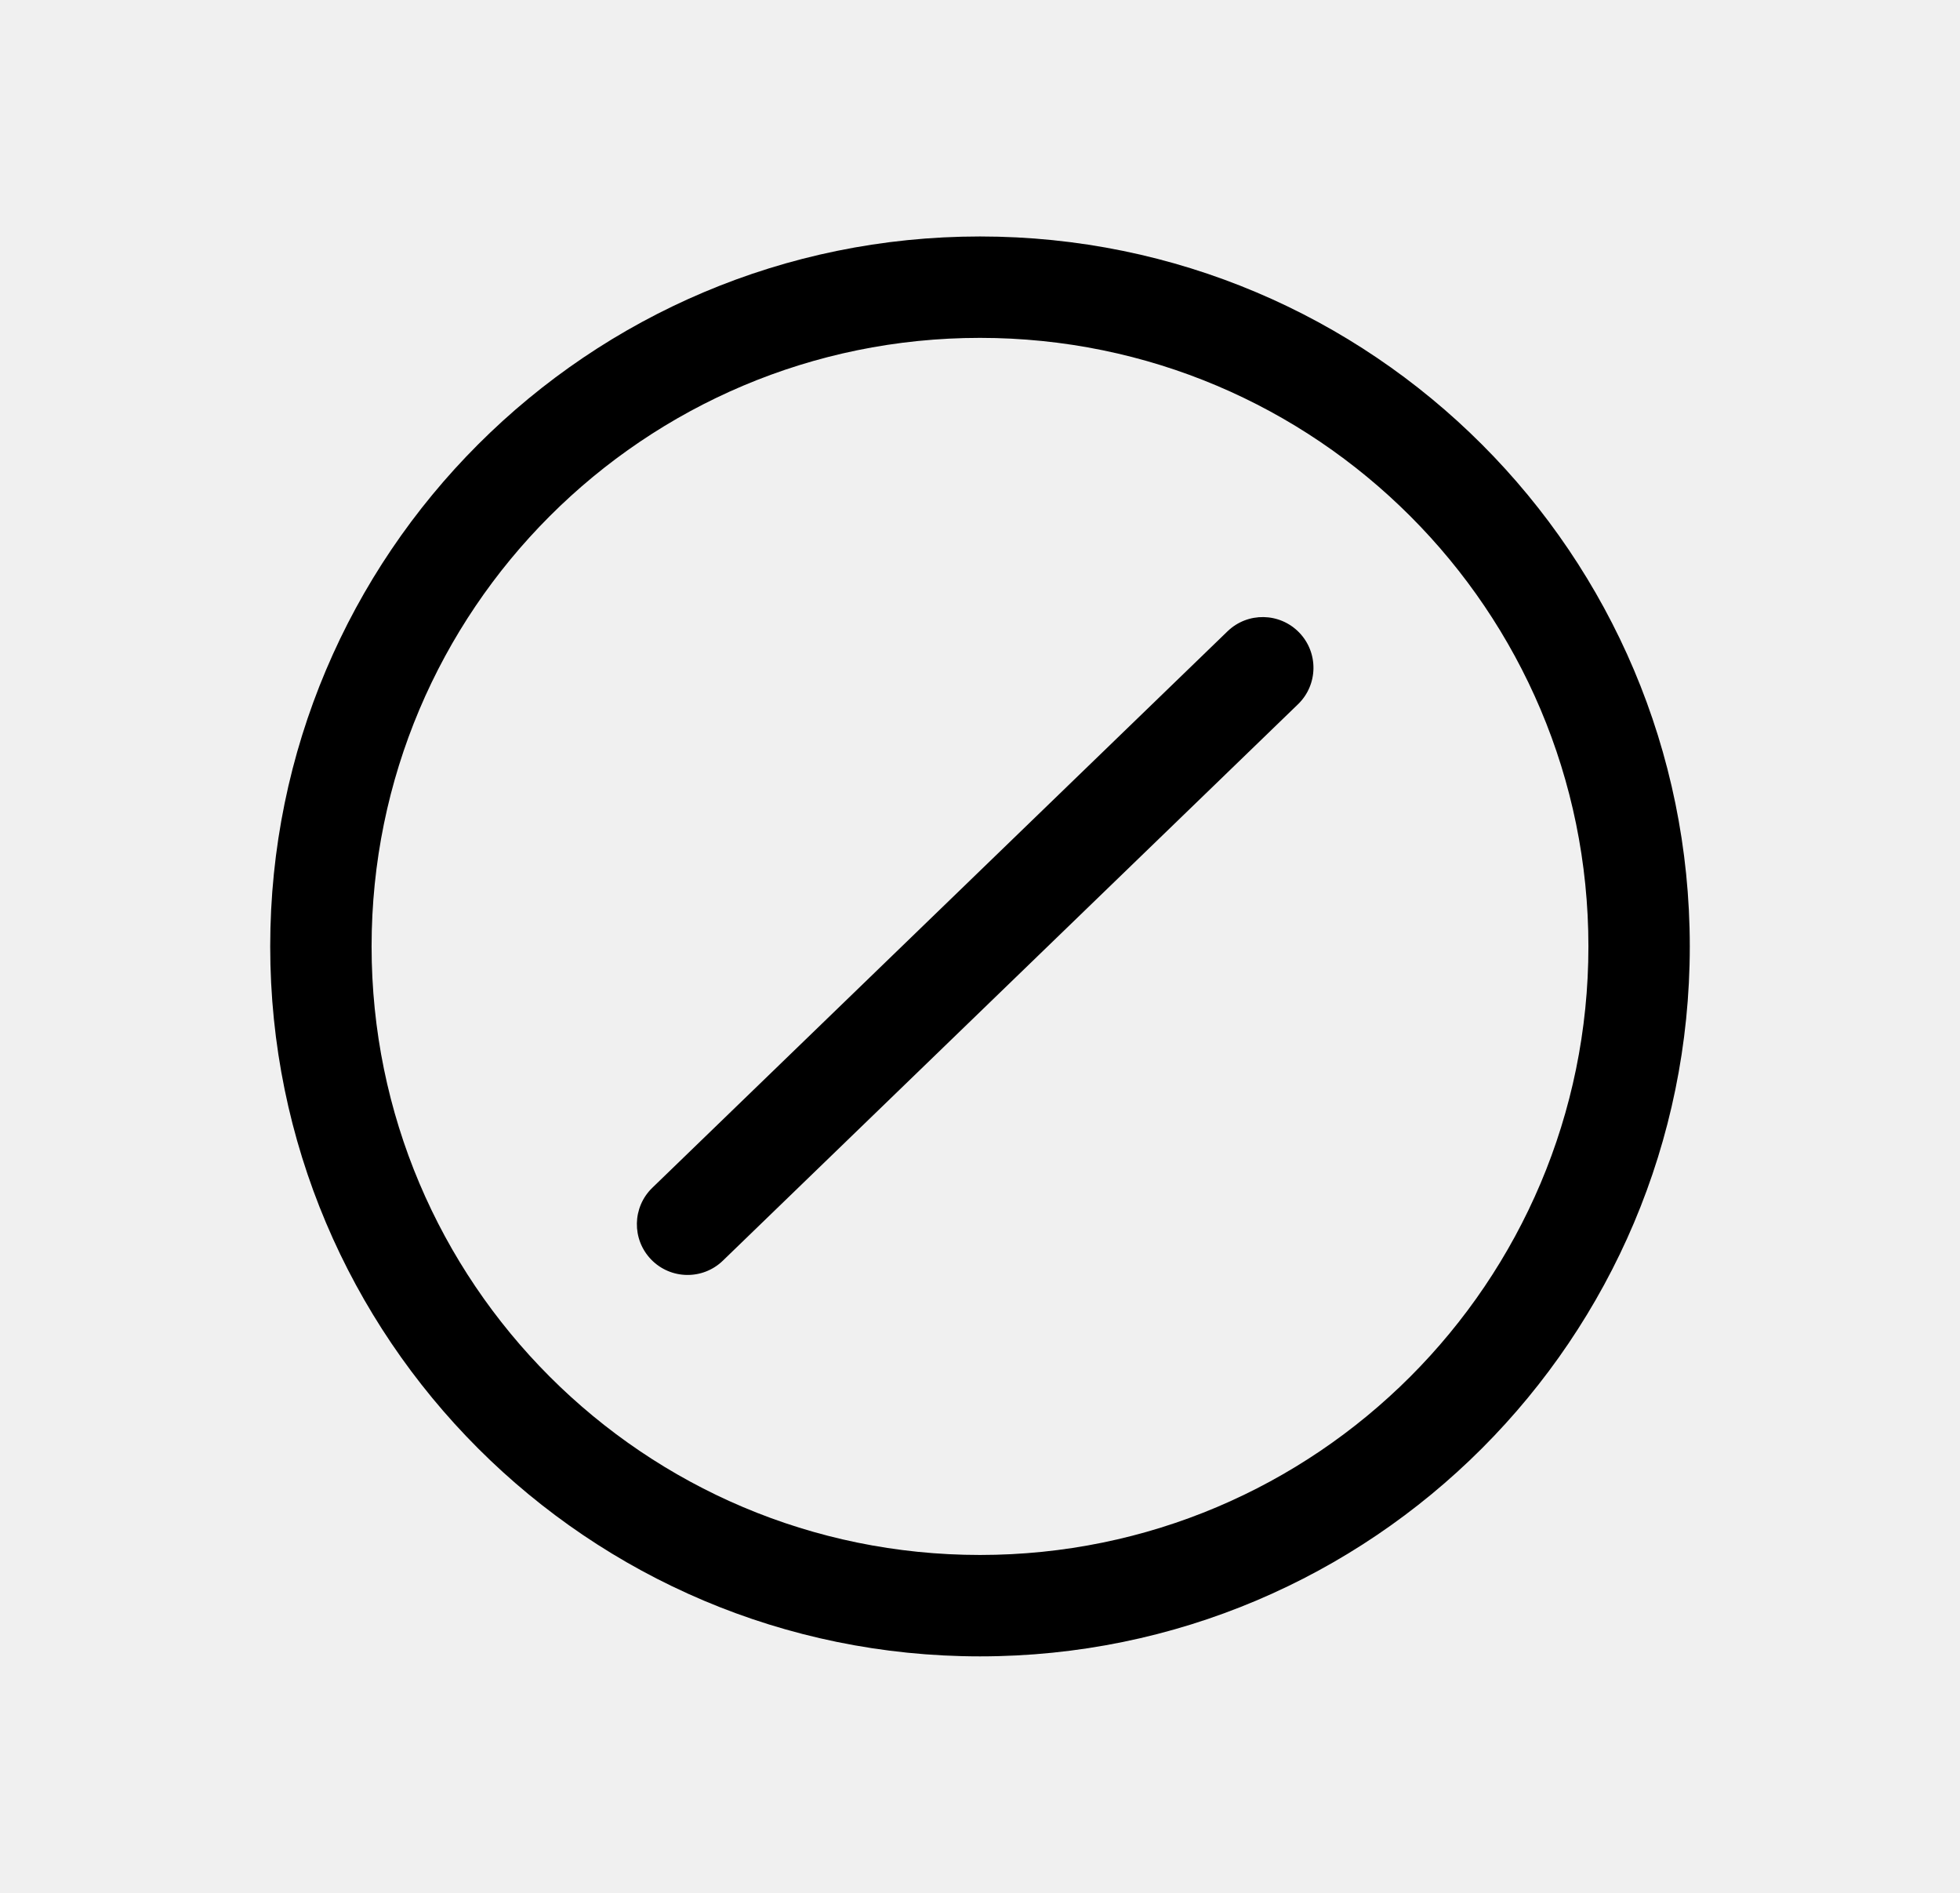
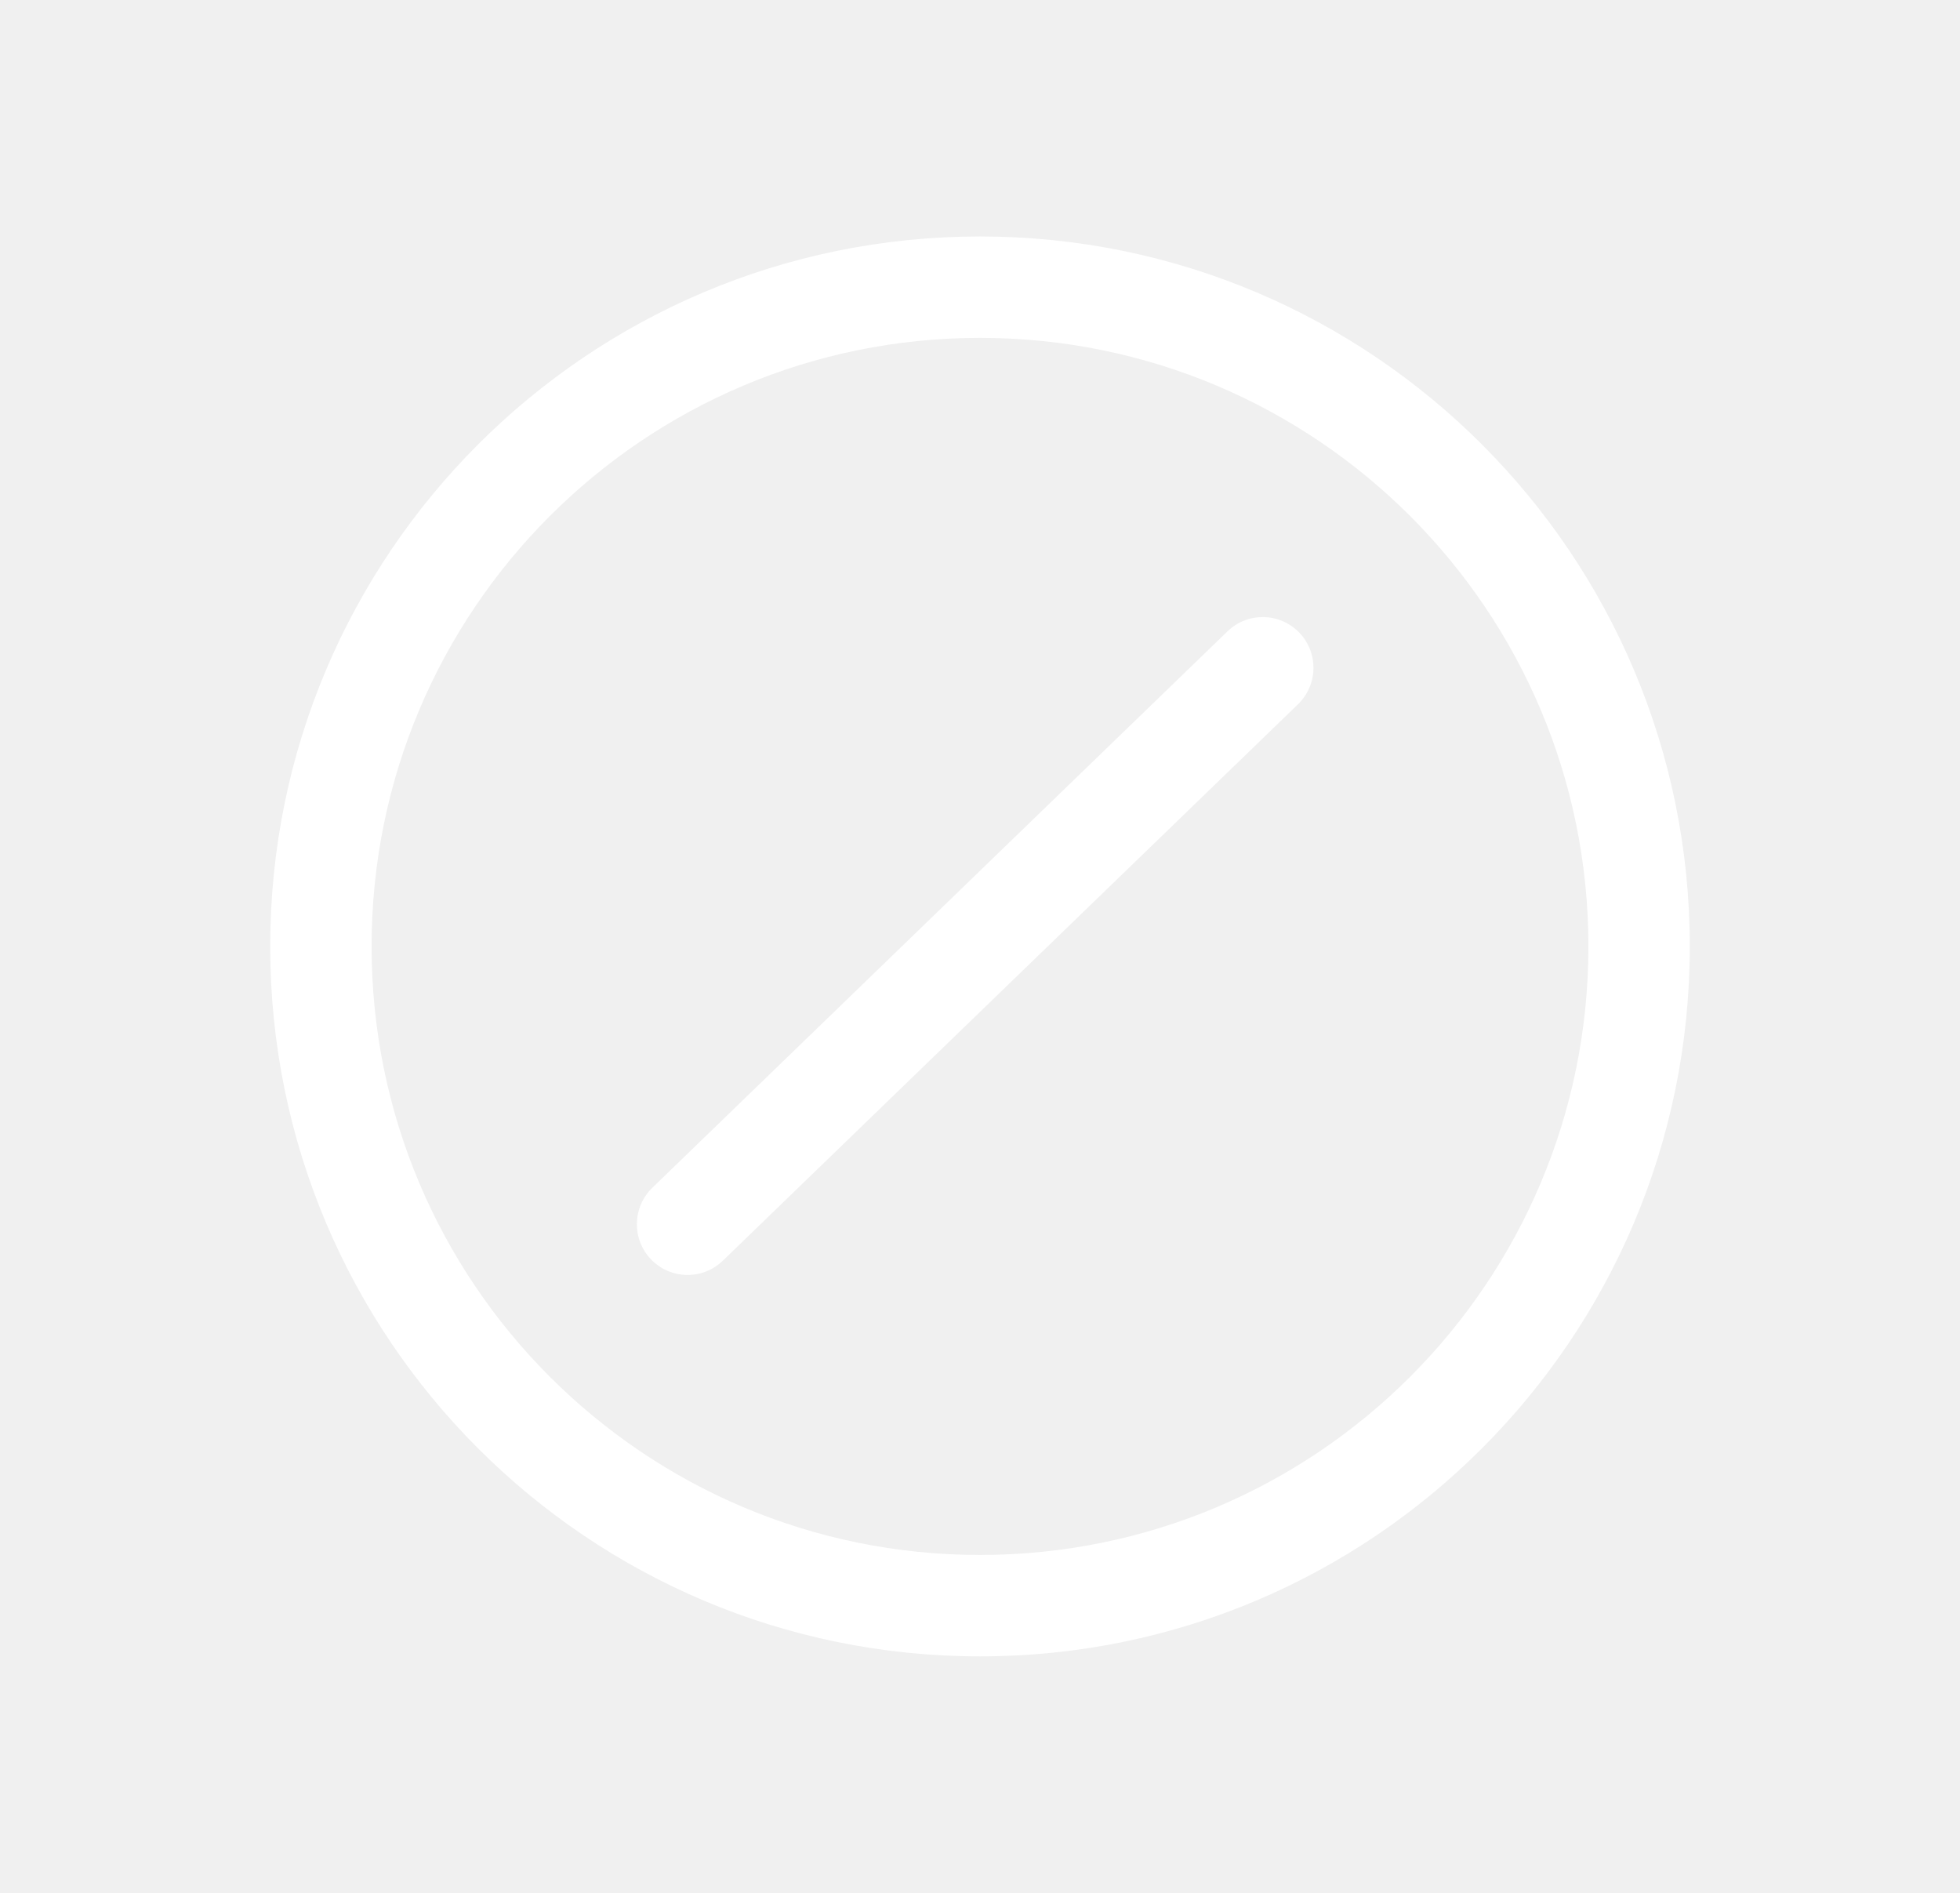
<svg xmlns="http://www.w3.org/2000/svg" width="29" height="28" viewBox="0 0 29 28" fill="none">
-   <path fill-rule="evenodd" clip-rule="evenodd" d="M23.502 14C23.502 18.971 19.472 23.002 14.5 23.002C9.528 23.002 5.498 18.971 5.498 14C5.498 9.028 9.528 4.998 14.5 4.998C19.472 4.998 23.502 9.028 23.502 14ZM25.002 14C25.002 19.8 20.3 24.502 14.5 24.502C8.7 24.502 3.998 19.8 3.998 14C3.998 8.2 8.7 3.498 14.5 3.498C20.3 3.498 25.002 8.2 25.002 14ZM19.205 10.418C19.503 10.13 19.511 9.655 19.223 9.357C18.934 9.059 18.46 9.051 18.162 9.339L9.652 17.57C9.354 17.858 9.346 18.333 9.634 18.631C9.922 18.929 10.397 18.937 10.695 18.649L19.205 10.418Z" fill="currentColor" />
+   <path fill-rule="evenodd" clip-rule="evenodd" d="M23.502 14C23.502 18.971 19.472 23.002 14.5 23.002C9.528 23.002 5.498 18.971 5.498 14C5.498 9.028 9.528 4.998 14.5 4.998C19.472 4.998 23.502 9.028 23.502 14ZM25.002 14C25.002 19.8 20.3 24.502 14.5 24.502C8.7 24.502 3.998 19.8 3.998 14C3.998 8.2 8.7 3.498 14.5 3.498C20.3 3.498 25.002 8.2 25.002 14ZM19.205 10.418C19.503 10.13 19.511 9.655 19.223 9.357C18.934 9.059 18.46 9.051 18.162 9.339L9.652 17.57C9.354 17.858 9.346 18.333 9.634 18.631C9.922 18.929 10.397 18.937 10.695 18.649L19.205 10.418Z" fill="white" />
</svg>
